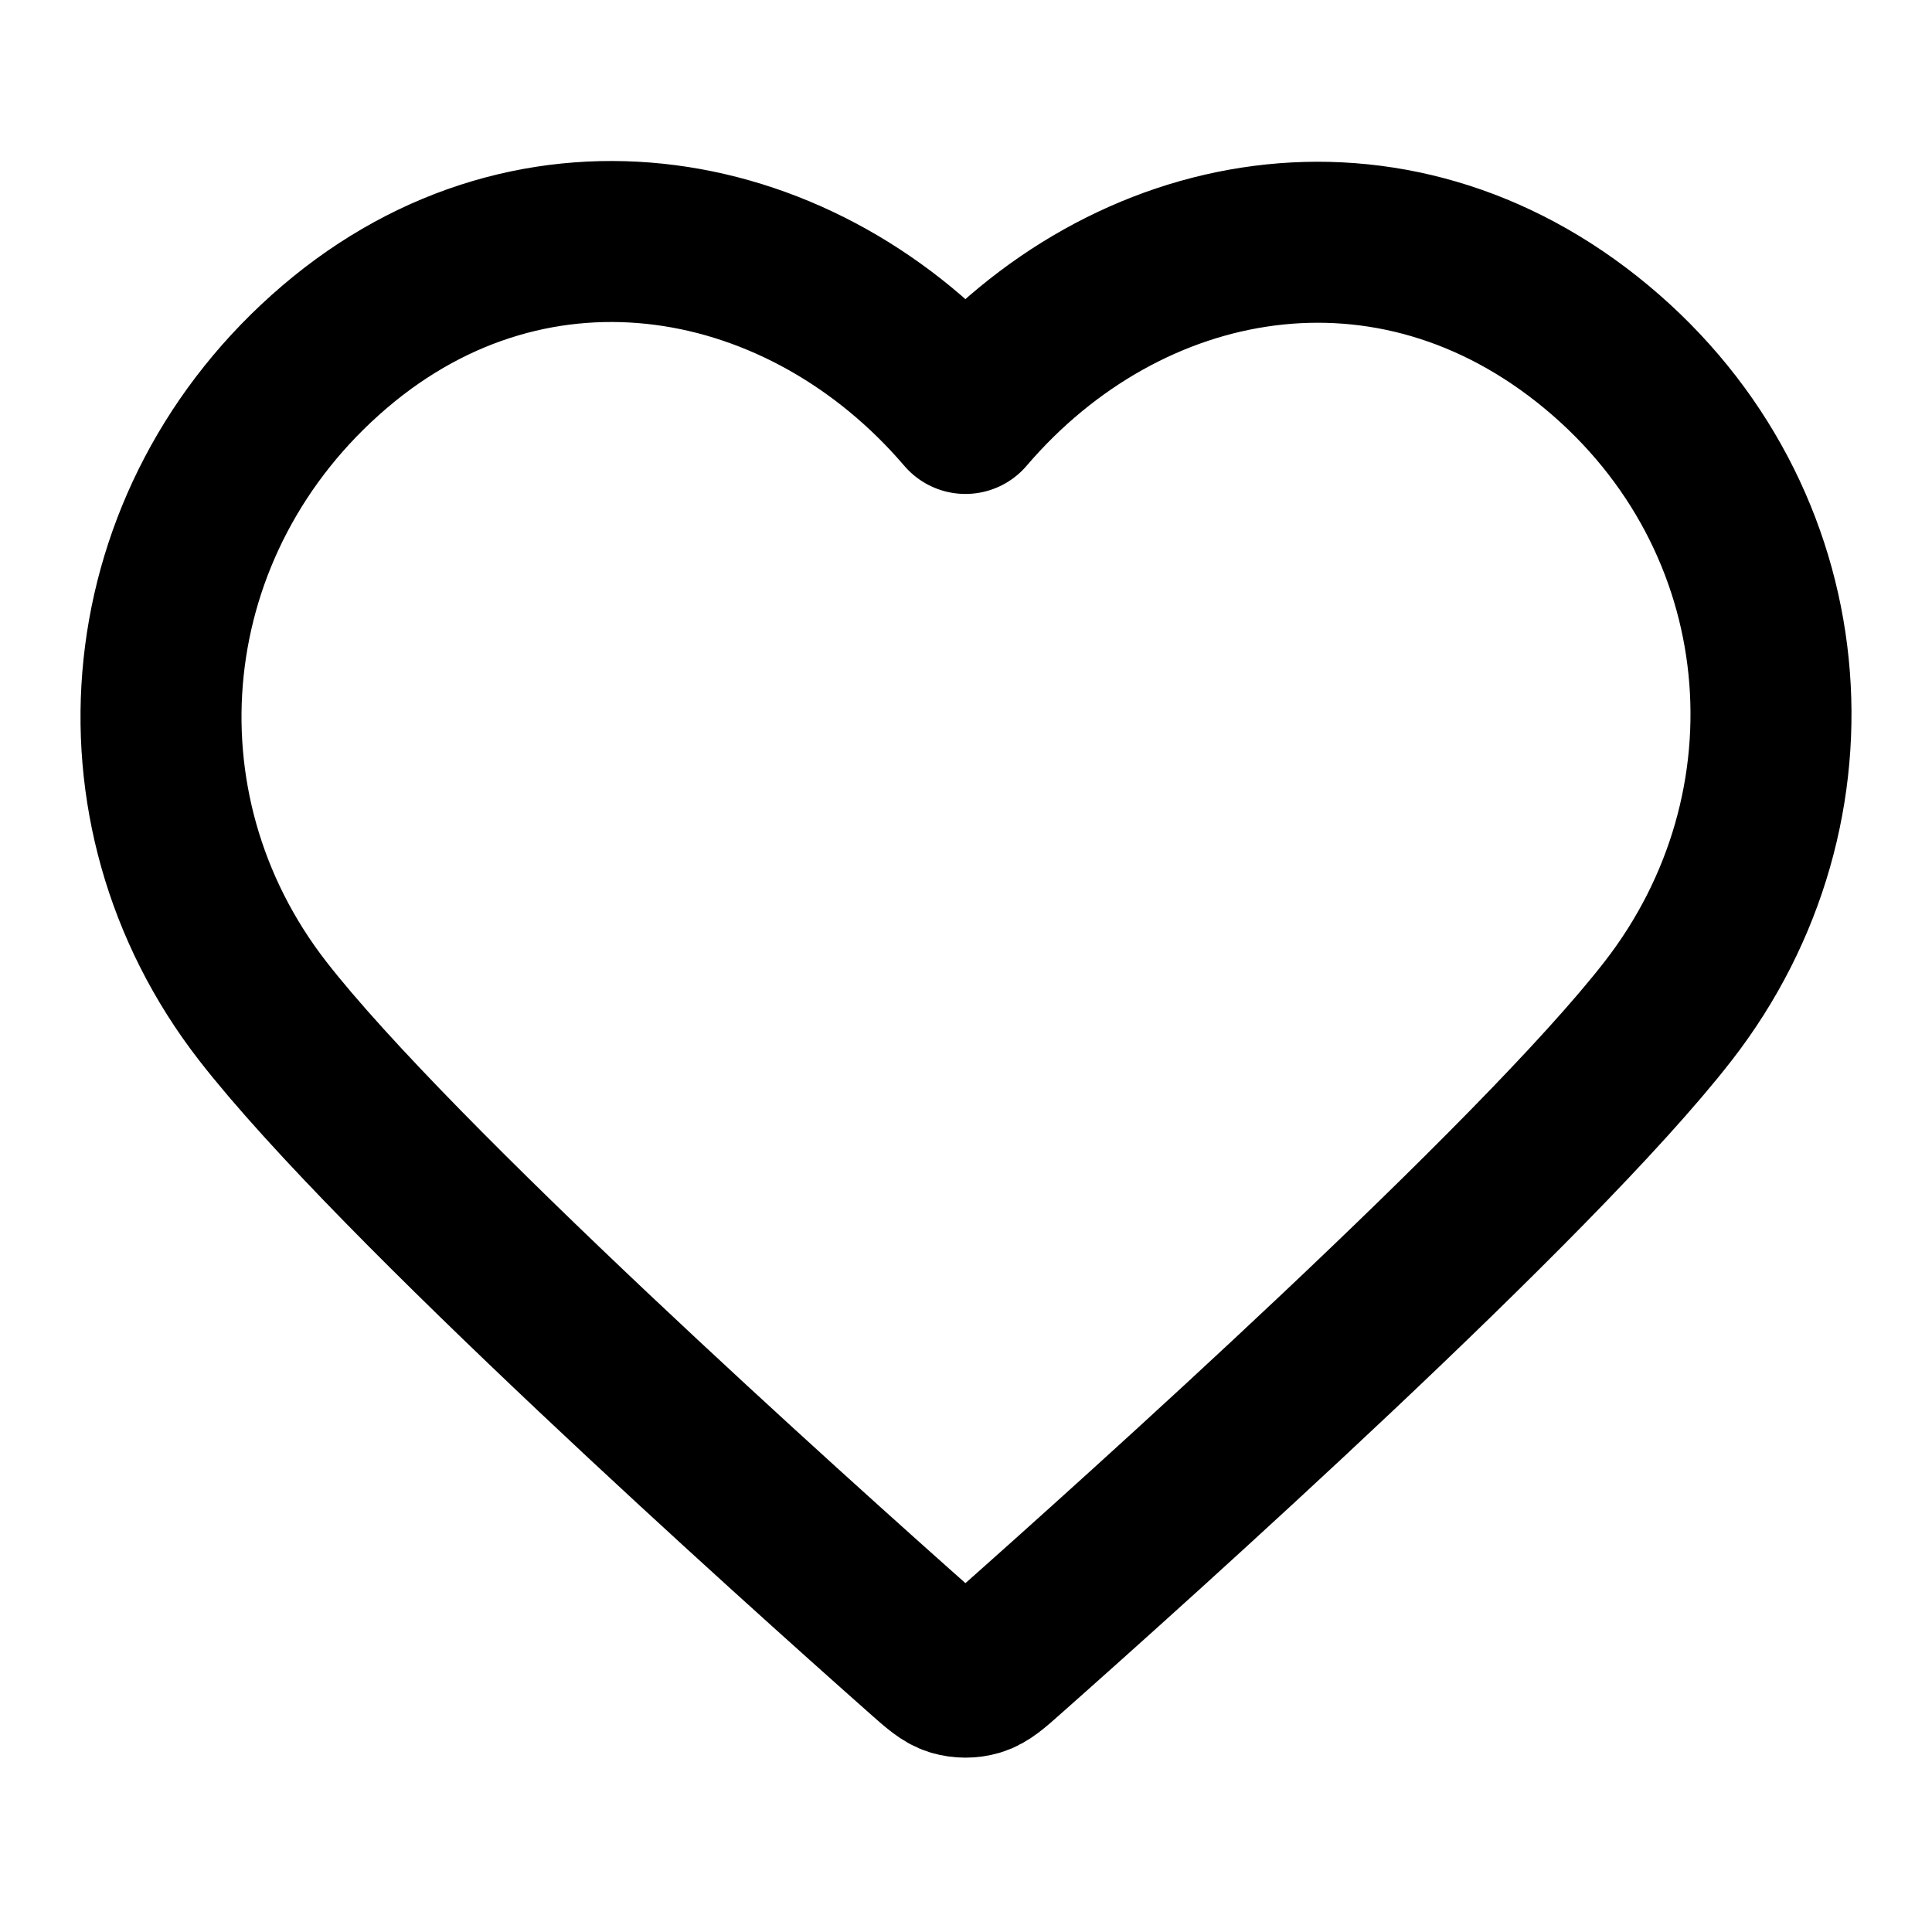
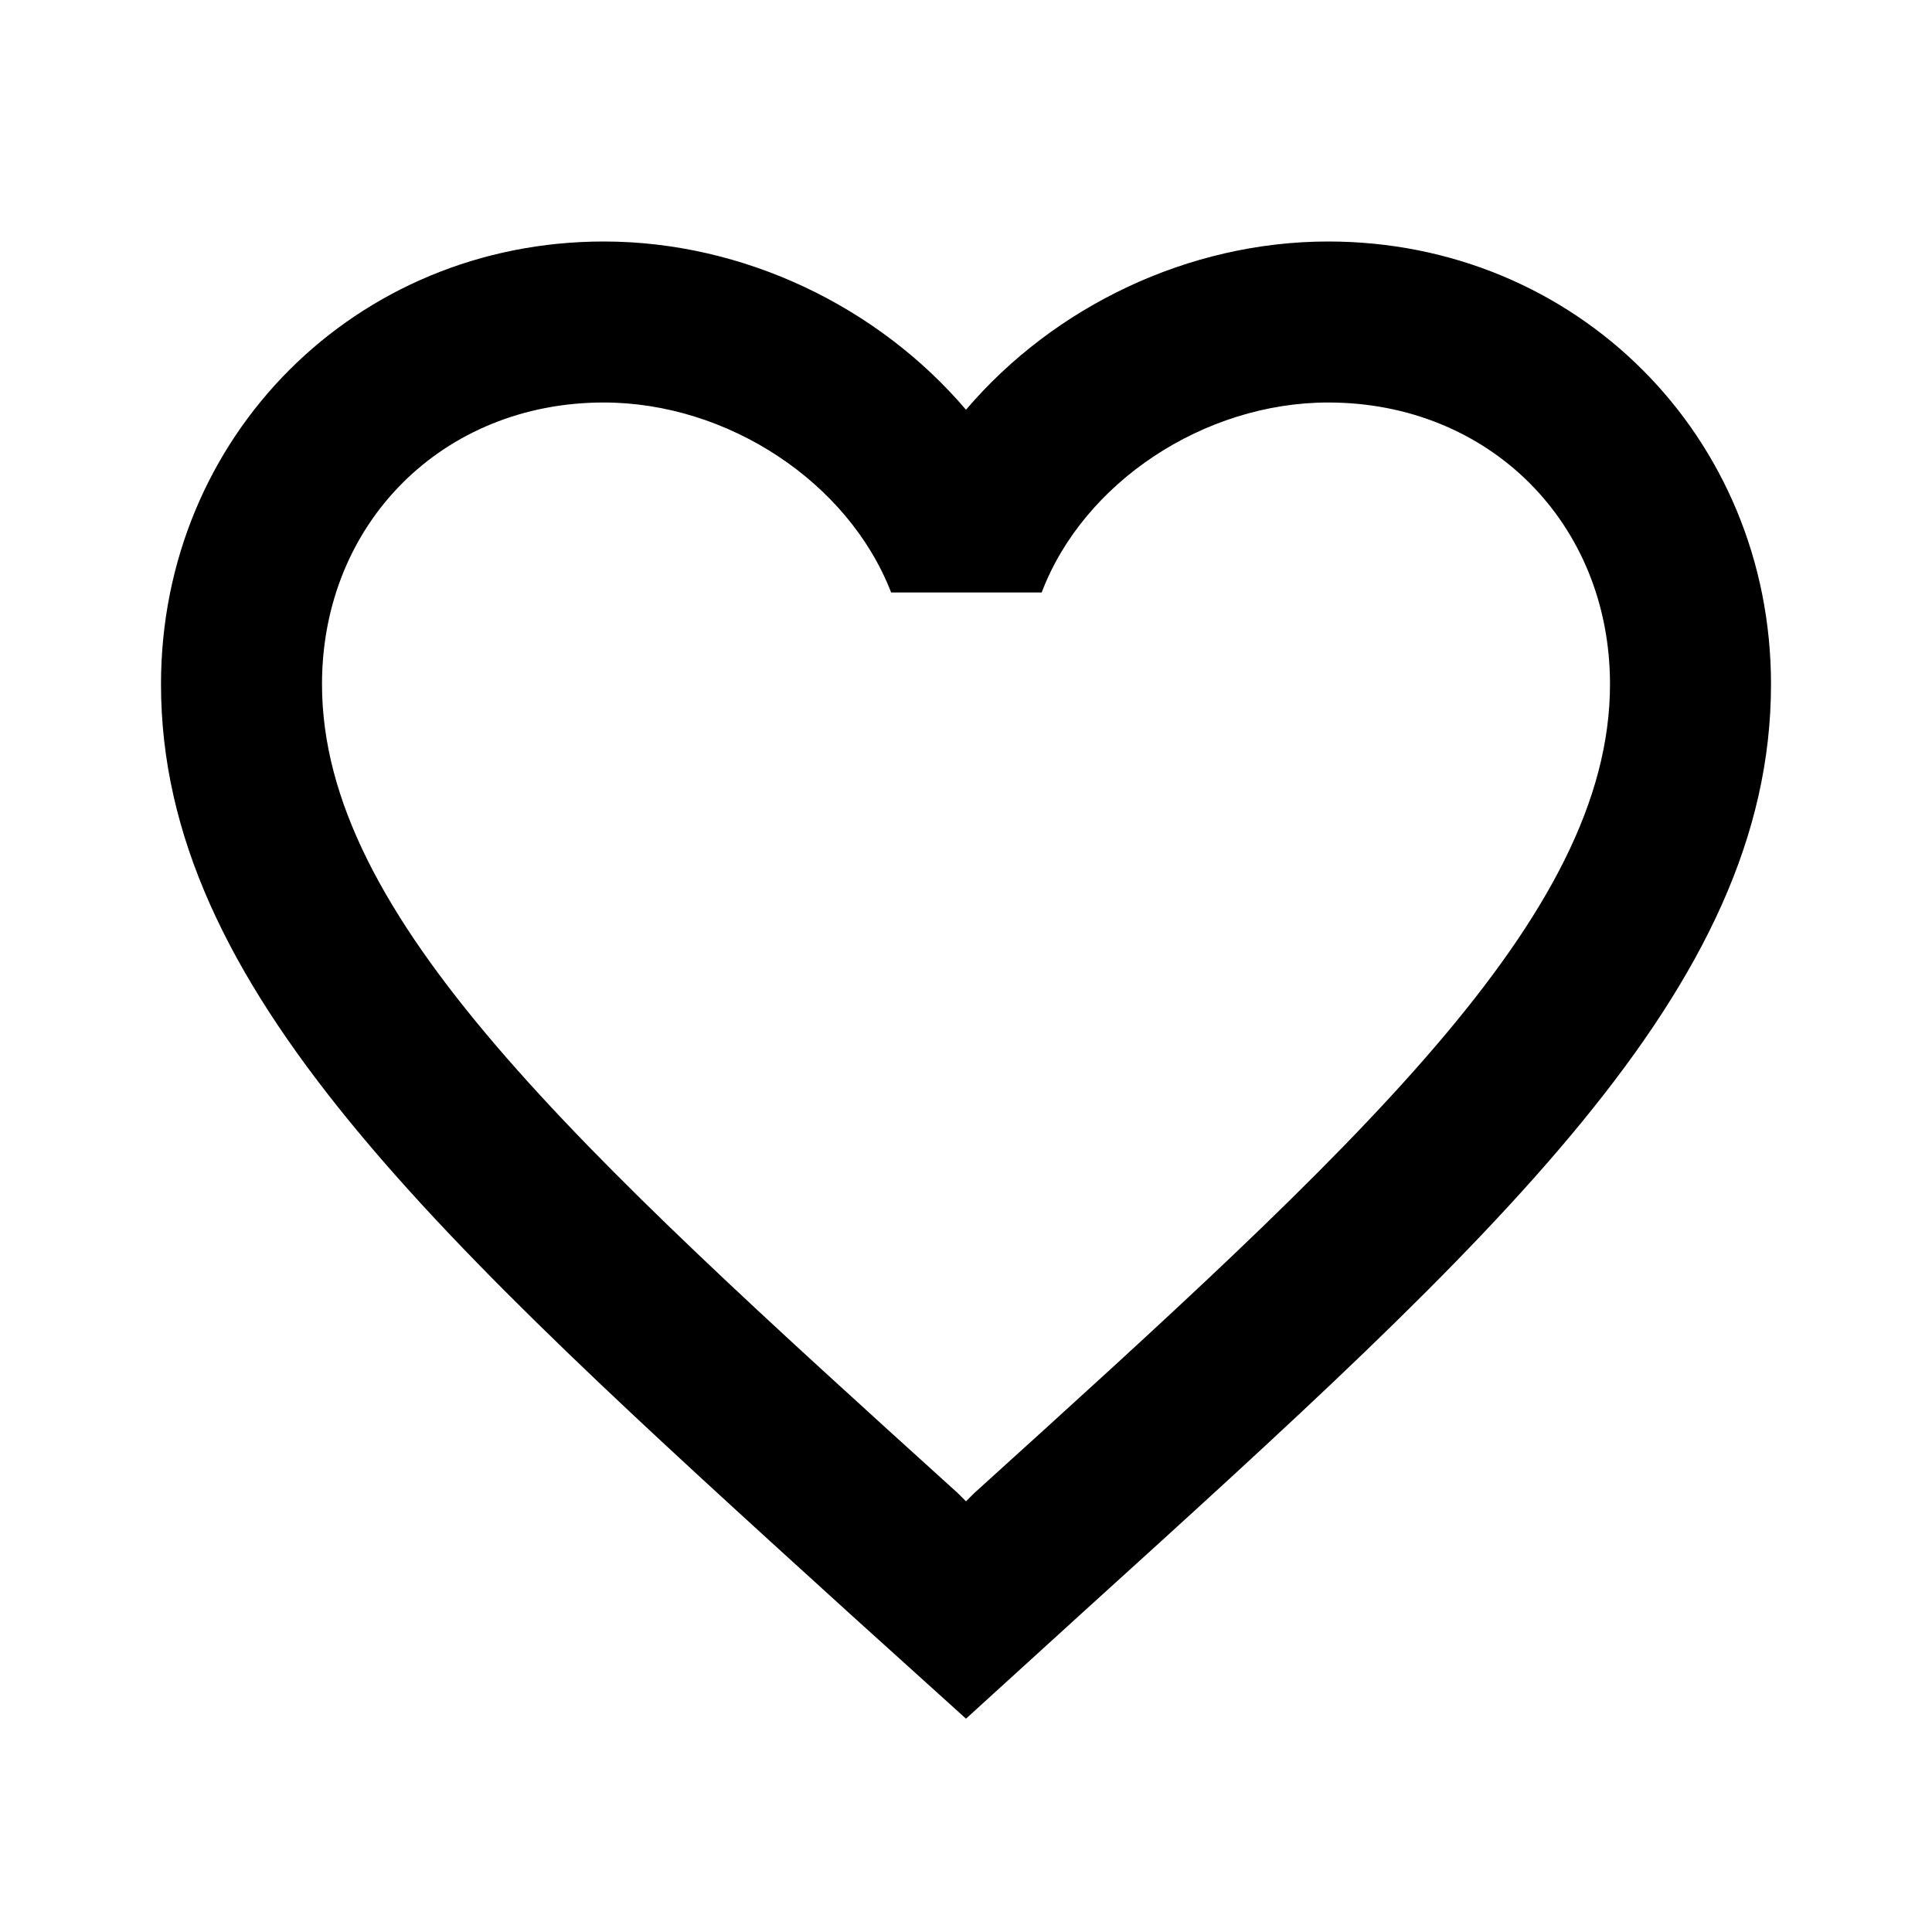
- <svg xmlns="http://www.w3.org/2000/svg" width="100%" height="100%" viewBox="0 0 24 24" fill="none">
-   <path fill-rule="evenodd" clip-rule="evenodd" d="M11.993 5.136C9.994 2.798 6.66 2.17 4.155 4.31C1.65 6.45 1.297 10.029 3.264 12.56C4.9 14.665 9.85 19.104 11.472 20.541C11.654 20.702 11.744 20.782 11.85 20.814C11.943 20.841 12.044 20.841 12.136 20.814C12.242 20.782 12.333 20.702 12.514 20.541C14.136 19.104 19.087 14.665 20.722 12.56C22.689 10.029 22.38 6.428 19.832 4.31C17.284 2.192 13.992 2.798 11.993 5.136Z" stroke="currentColor" stroke-width="2" stroke-linecap="round" stroke-linejoin="round" />
+ <svg xmlns="http://www.w3.org/2000/svg" height="24px" viewBox="0 0 24 24" width="24px" fill="#000000">
+   <path d="M0 0h24v24H0z" fill="none" />
+   <path d="M16.5 3c-1.74 0-3.41.81-4.5 2.09C10.91 3.81 9.24 3 7.5 3 4.42 3 2 5.42 2 8.5c0 3.78 3.4 6.86 8.55 11.54L12 21.35l1.45-1.32C18.6 15.36 22 12.28 22 8.5 22 5.42 19.58 3 16.5 3zm-4.4 15.55l-.1.1-.1-.1C7.14 14.24 4 11.39 4 8.5 4 6.5 5.5 5 7.5 5c1.54 0 3.04.99 3.57 2.36h1.87C13.46 5.99 14.96 5 16.5 5c2 0 3.5 1.5 3.5 3.5 0 2.89-3.14 5.74-7.9 10.05z" />
</svg>
